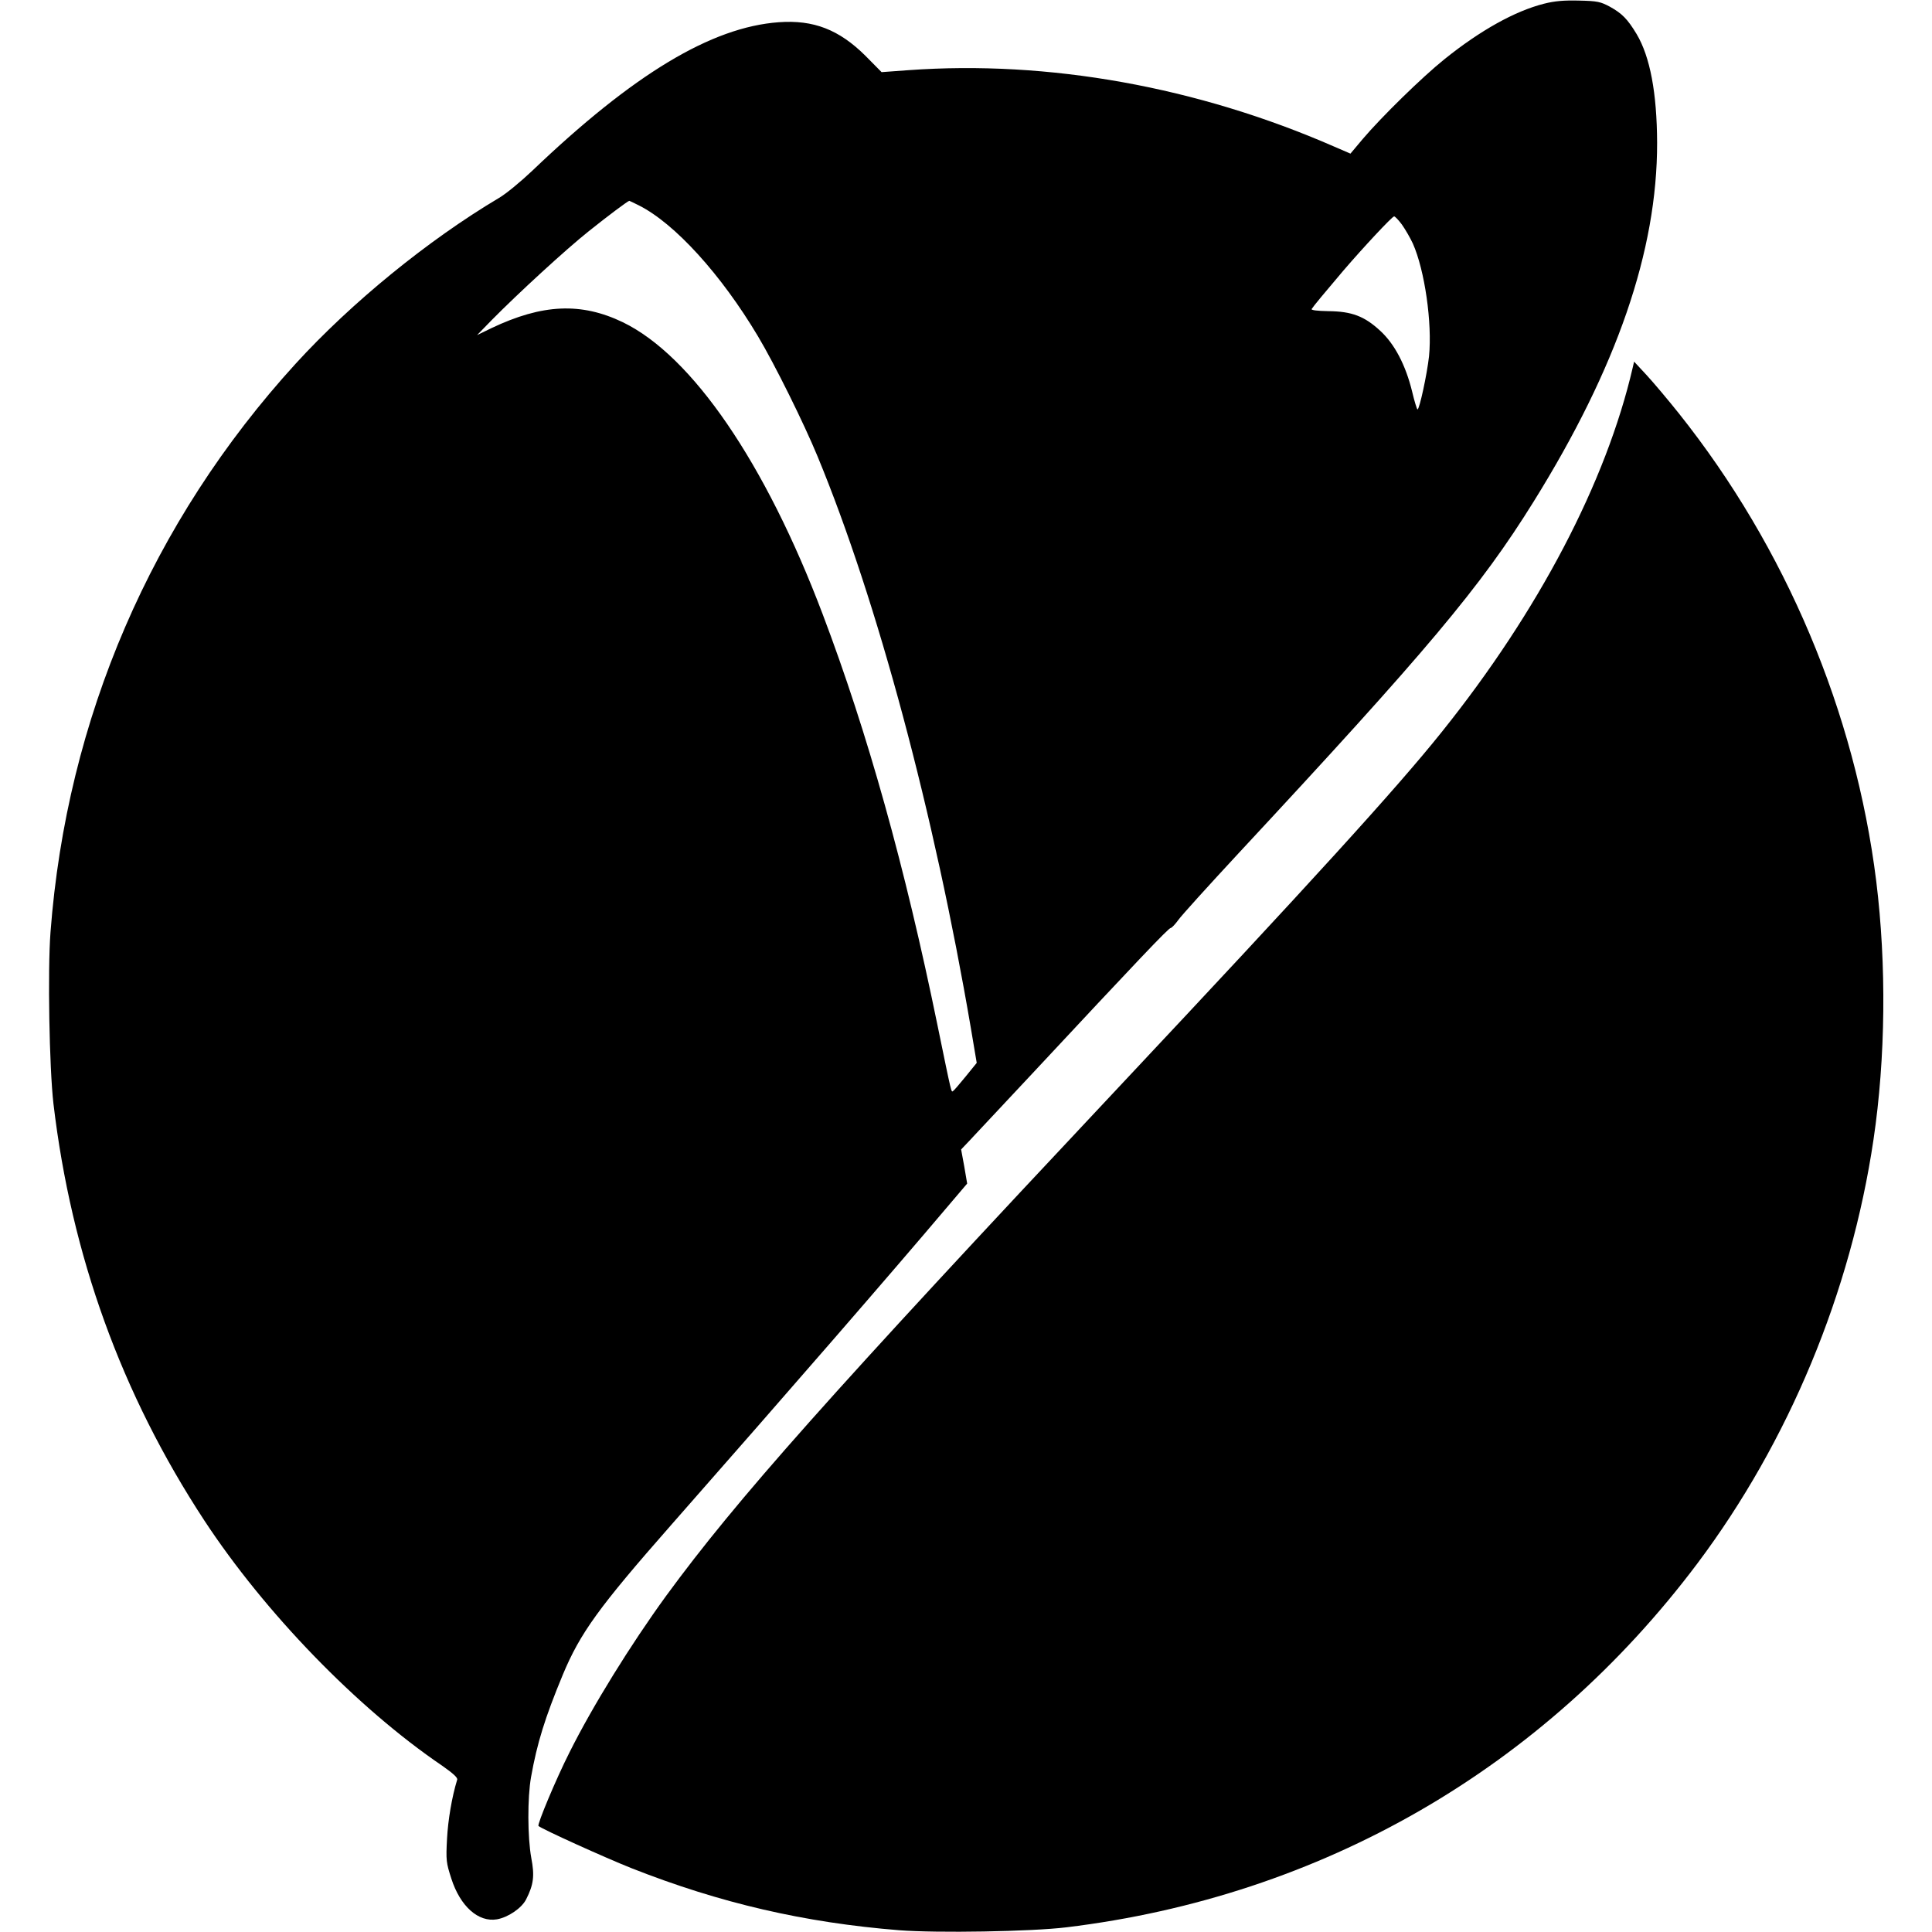
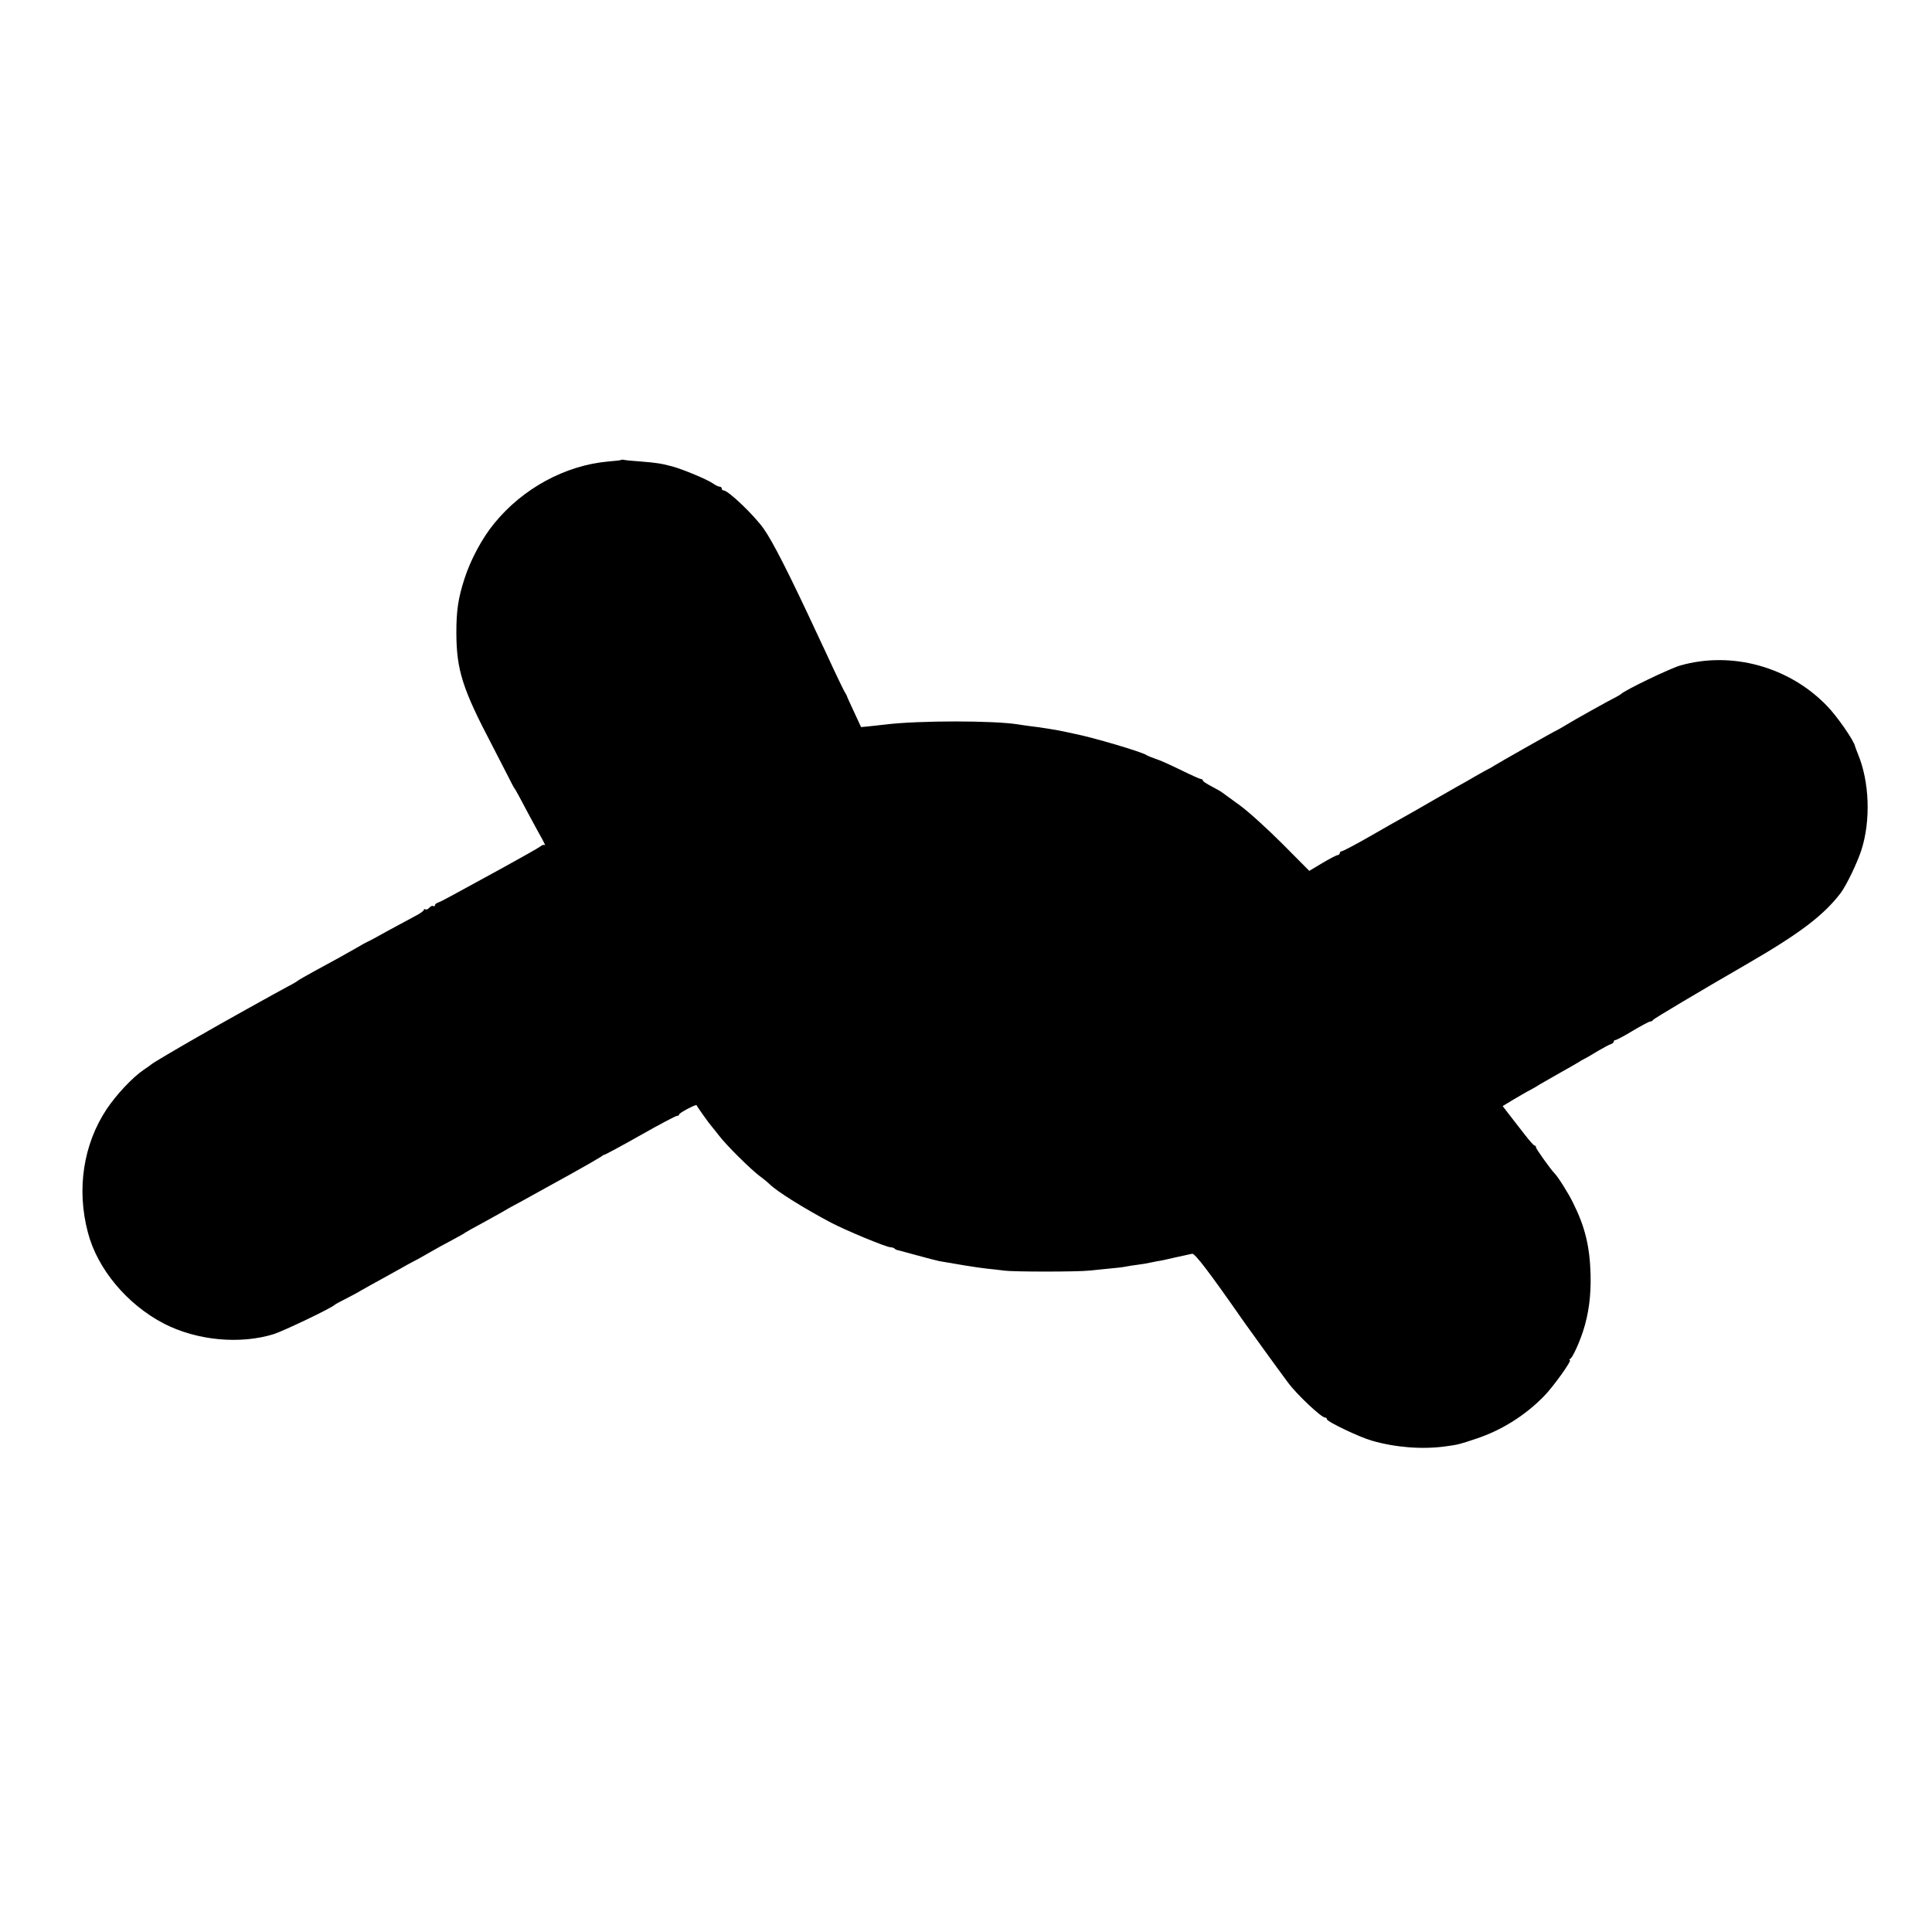
- <svg xmlns="http://www.w3.org/2000/svg" version="1.0" width="991pt" height="991pt" viewBox="0 0 991 991" preserveAspectRatio="xMidYMid meet">
-   <g transform="translate(0,991) scale(0.1,-0.1)" fill="#000000" stroke="none">
-     <path d="M7920 9891 c-150 -38 -327 -137 -510 -284 -117 -94 -324 -297 -420 -410 l-63 -75 -81 35 c-704 308 -1469 445 -2187 393 l-137 -10 -83 84 c-135 134 -266 185 -444 172 -346 -25 -746 -266 -1265 -762 -58 -55 -134 -118 -170 -139 -365 -217 -757 -537 -1043 -850 -739 -810 -1175 -1821 -1258 -2917 -15 -200 -6 -693 15 -878 92 -780 349 -1491 774 -2139 310 -472 784 -962 1220 -1258 57 -40 81 -62 77 -72 -27 -88 -47 -207 -52 -303 -6 -111 -4 -123 22 -204 46 -143 139 -225 234 -209 57 10 127 57 150 103 38 75 44 120 26 213 -19 105 -20 307 -1 414 31 174 71 303 163 525 89 213 183 344 555 767 628 714 1125 1287 1411 1625 l108 127 -15 88 -16 87 39 41 c21 22 172 184 337 360 525 563 688 735 699 735 5 0 23 19 39 41 16 23 154 175 306 339 973 1046 1243 1367 1516 1806 427 686 635 1288 634 1842 -1 255 -36 441 -105 557 -47 78 -75 106 -138 141 -47 25 -63 29 -157 31 -77 2 -125 -2 -180 -16z m-4642 -1035 c184 -93 421 -354 610 -671 86 -144 235 -445 306 -617 307 -743 598 -1830 786 -2932 l30 -178 -56 -69 c-31 -38 -60 -72 -65 -75 -10 -6 -5 -29 -80 336 -167 815 -359 1502 -589 2109 -294 777 -670 1326 -1025 1498 -214 103 -413 94 -674 -30 l-74 -36 74 76 c135 137 382 364 499 457 100 80 199 154 208 156 1 0 24 -11 50 -24z m3913 -98 c17 -24 42 -67 56 -97 61 -137 100 -408 83 -579 -10 -91 -49 -272 -59 -272 -3 0 -16 42 -28 93 -33 134 -89 242 -163 310 -81 75 -146 100 -267 101 -57 1 -89 5 -85 11 7 12 70 88 161 195 102 119 252 280 262 280 5 0 23 -19 40 -42z" />
-     <path d="M8375 8025 c-136 -587 -482 -1249 -980 -1870 -231 -289 -677 -778 -1660 -1825 -1481 -1577 -1957 -2112 -2319 -2607 -183 -252 -376 -564 -494 -800 -70 -138 -167 -371 -160 -379 15 -15 342 -163 478 -217 454 -179 886 -279 1373 -318 194 -15 676 -7 857 15 1309 159 2447 815 3237 1867 468 624 787 1390 903 2174 62 418 67 895 14 1325 -108 867 -464 1711 -1012 2399 -55 69 -130 158 -165 196 l-65 70 -7 -30z" />
+ <svg xmlns="http://www.w3.org/2000/svg" version="1.0" width="1044pt" height="1044pt" viewBox="0 0 1044 1044" preserveAspectRatio="xMidYMid meet">
+   <g transform="translate(0,1044) scale(0.1,-0.1)" fill="#000000" stroke="none">
+     <path d="M3358 7955 c-2 -2 -34 -6 -73 -9 -231 -21 -460 -145 -614 -334 -65 -79 -128 -196 -161 -299 -34 -105 -44 -172 -44 -293 1 -200 32 -300 192 -605 34 -66 75 -145 90 -175 15 -30 29 -57 32 -60 3 -3 14 -23 26 -45 20 -38 86 -162 127 -235 10 -19 16 -32 11 -27 -4 4 -14 1 -23 -6 -9 -8 -104 -61 -211 -120 -107 -58 -224 -122 -260 -142 -36 -20 -73 -39 -82 -42 -10 -3 -18 -10 -18 -15 0 -5 -4 -7 -9 -4 -5 3 -14 -1 -21 -9 -7 -8 -16 -12 -21 -9 -5 3 -9 1 -9 -3 0 -5 -17 -17 -37 -28 -21 -11 -89 -48 -152 -82 -62 -35 -115 -63 -117 -63 -1 0 -29 -15 -61 -34 -61 -35 -97 -55 -228 -126 -44 -24 -82 -46 -85 -49 -3 -3 -27 -18 -55 -32 -42 -22 -375 -207 -485 -271 -112 -64 -246 -143 -250 -148 -3 -3 -23 -17 -45 -32 -59 -40 -147 -134 -199 -212 -126 -190 -163 -433 -101 -666 51 -197 212 -389 410 -492 178 -92 412 -114 595 -57 55 18 315 142 330 159 3 3 27 16 55 30 27 14 66 34 85 46 19 11 71 40 115 64 44 24 94 52 110 61 17 10 44 25 60 33 17 8 57 31 90 50 33 19 87 49 120 66 33 18 65 35 70 40 6 4 45 26 88 49 43 24 93 51 110 61 18 11 48 28 67 38 19 10 62 33 95 52 33 18 128 71 210 116 83 46 155 88 162 93 7 6 15 11 19 11 4 0 91 47 194 105 102 58 191 105 198 105 7 0 12 4 12 8 0 8 91 56 94 50 4 -10 72 -105 81 -114 5 -6 24 -29 40 -50 41 -54 172 -183 220 -219 22 -16 47 -37 55 -45 36 -37 192 -134 331 -207 82 -43 299 -133 322 -133 7 0 17 -3 21 -7 3 -4 12 -8 19 -9 7 -2 54 -14 104 -28 51 -14 105 -28 120 -31 84 -15 205 -35 253 -40 30 -3 73 -8 95 -11 52 -7 395 -7 460 0 28 3 77 8 110 11 33 3 71 7 85 10 14 3 45 8 70 11 25 3 54 8 65 11 11 2 29 6 40 8 11 1 54 10 95 20 41 9 83 18 92 20 15 3 94 -101 280 -368 15 -22 201 -279 238 -328 47 -64 180 -189 200 -189 6 0 10 -4 10 -9 0 -13 176 -97 243 -116 128 -37 273 -48 397 -31 68 9 79 12 165 41 139 46 265 125 368 230 51 52 153 195 140 195 -4 0 -3 4 3 8 13 9 46 81 68 147 31 95 44 194 41 308 -4 151 -30 258 -94 386 -25 52 -82 142 -101 161 -20 20 -100 132 -100 140 0 6 -3 10 -8 10 -4 0 -27 26 -52 58 -24 31 -48 62 -52 67 -5 6 -22 28 -38 49 l-30 39 56 34 c31 18 73 43 93 53 20 11 43 24 51 30 8 5 56 32 105 60 50 28 97 55 105 60 8 6 24 15 35 20 11 6 43 24 70 41 28 16 58 33 68 36 9 3 17 9 17 14 0 5 4 9 10 9 5 0 47 22 93 50 46 27 88 50 94 50 6 0 13 3 15 8 2 6 246 151 507 302 287 166 416 264 508 385 31 42 88 160 111 230 52 161 44 371 -18 520 -7 17 -14 36 -16 43 -6 30 -97 162 -151 217 -204 212 -514 298 -793 219 -58 -17 -299 -133 -320 -154 -3 -3 -16 -11 -30 -18 -40 -20 -225 -123 -275 -154 -16 -10 -36 -21 -44 -25 -20 -9 -323 -181 -341 -193 -8 -6 -22 -13 -30 -17 -8 -4 -37 -20 -65 -36 -27 -16 -72 -42 -100 -57 -27 -15 -90 -51 -140 -80 -49 -29 -115 -66 -145 -83 -30 -16 -117 -66 -192 -109 -75 -43 -142 -78 -148 -78 -5 0 -10 -4 -10 -10 0 -5 -6 -10 -12 -11 -7 0 -44 -20 -83 -43 l-70 -42 -145 146 c-80 80 -183 174 -230 208 -47 34 -89 65 -95 69 -5 5 -31 19 -57 33 -27 14 -48 28 -48 32 0 5 -4 8 -10 8 -5 0 -54 22 -109 49 -55 27 -117 55 -138 61 -21 7 -42 16 -48 20 -25 17 -291 96 -390 115 -22 5 -47 10 -55 12 -26 6 -134 24 -175 28 -22 3 -54 7 -70 10 -131 22 -541 22 -720 0 -16 -2 -53 -6 -81 -9 l-51 -5 -38 82 c-21 45 -39 84 -39 87 -1 3 -6 12 -11 20 -5 8 -33 65 -61 125 -28 61 -66 142 -84 180 -157 338 -245 510 -294 579 -53 74 -191 206 -216 206 -6 0 -10 5 -10 10 0 6 -5 10 -11 10 -6 0 -23 8 -37 18 -32 22 -160 75 -217 91 -58 16 -92 21 -170 27 -38 3 -78 6 -87 8 -9 2 -18 3 -20 1z" />
  </g>
</svg>
